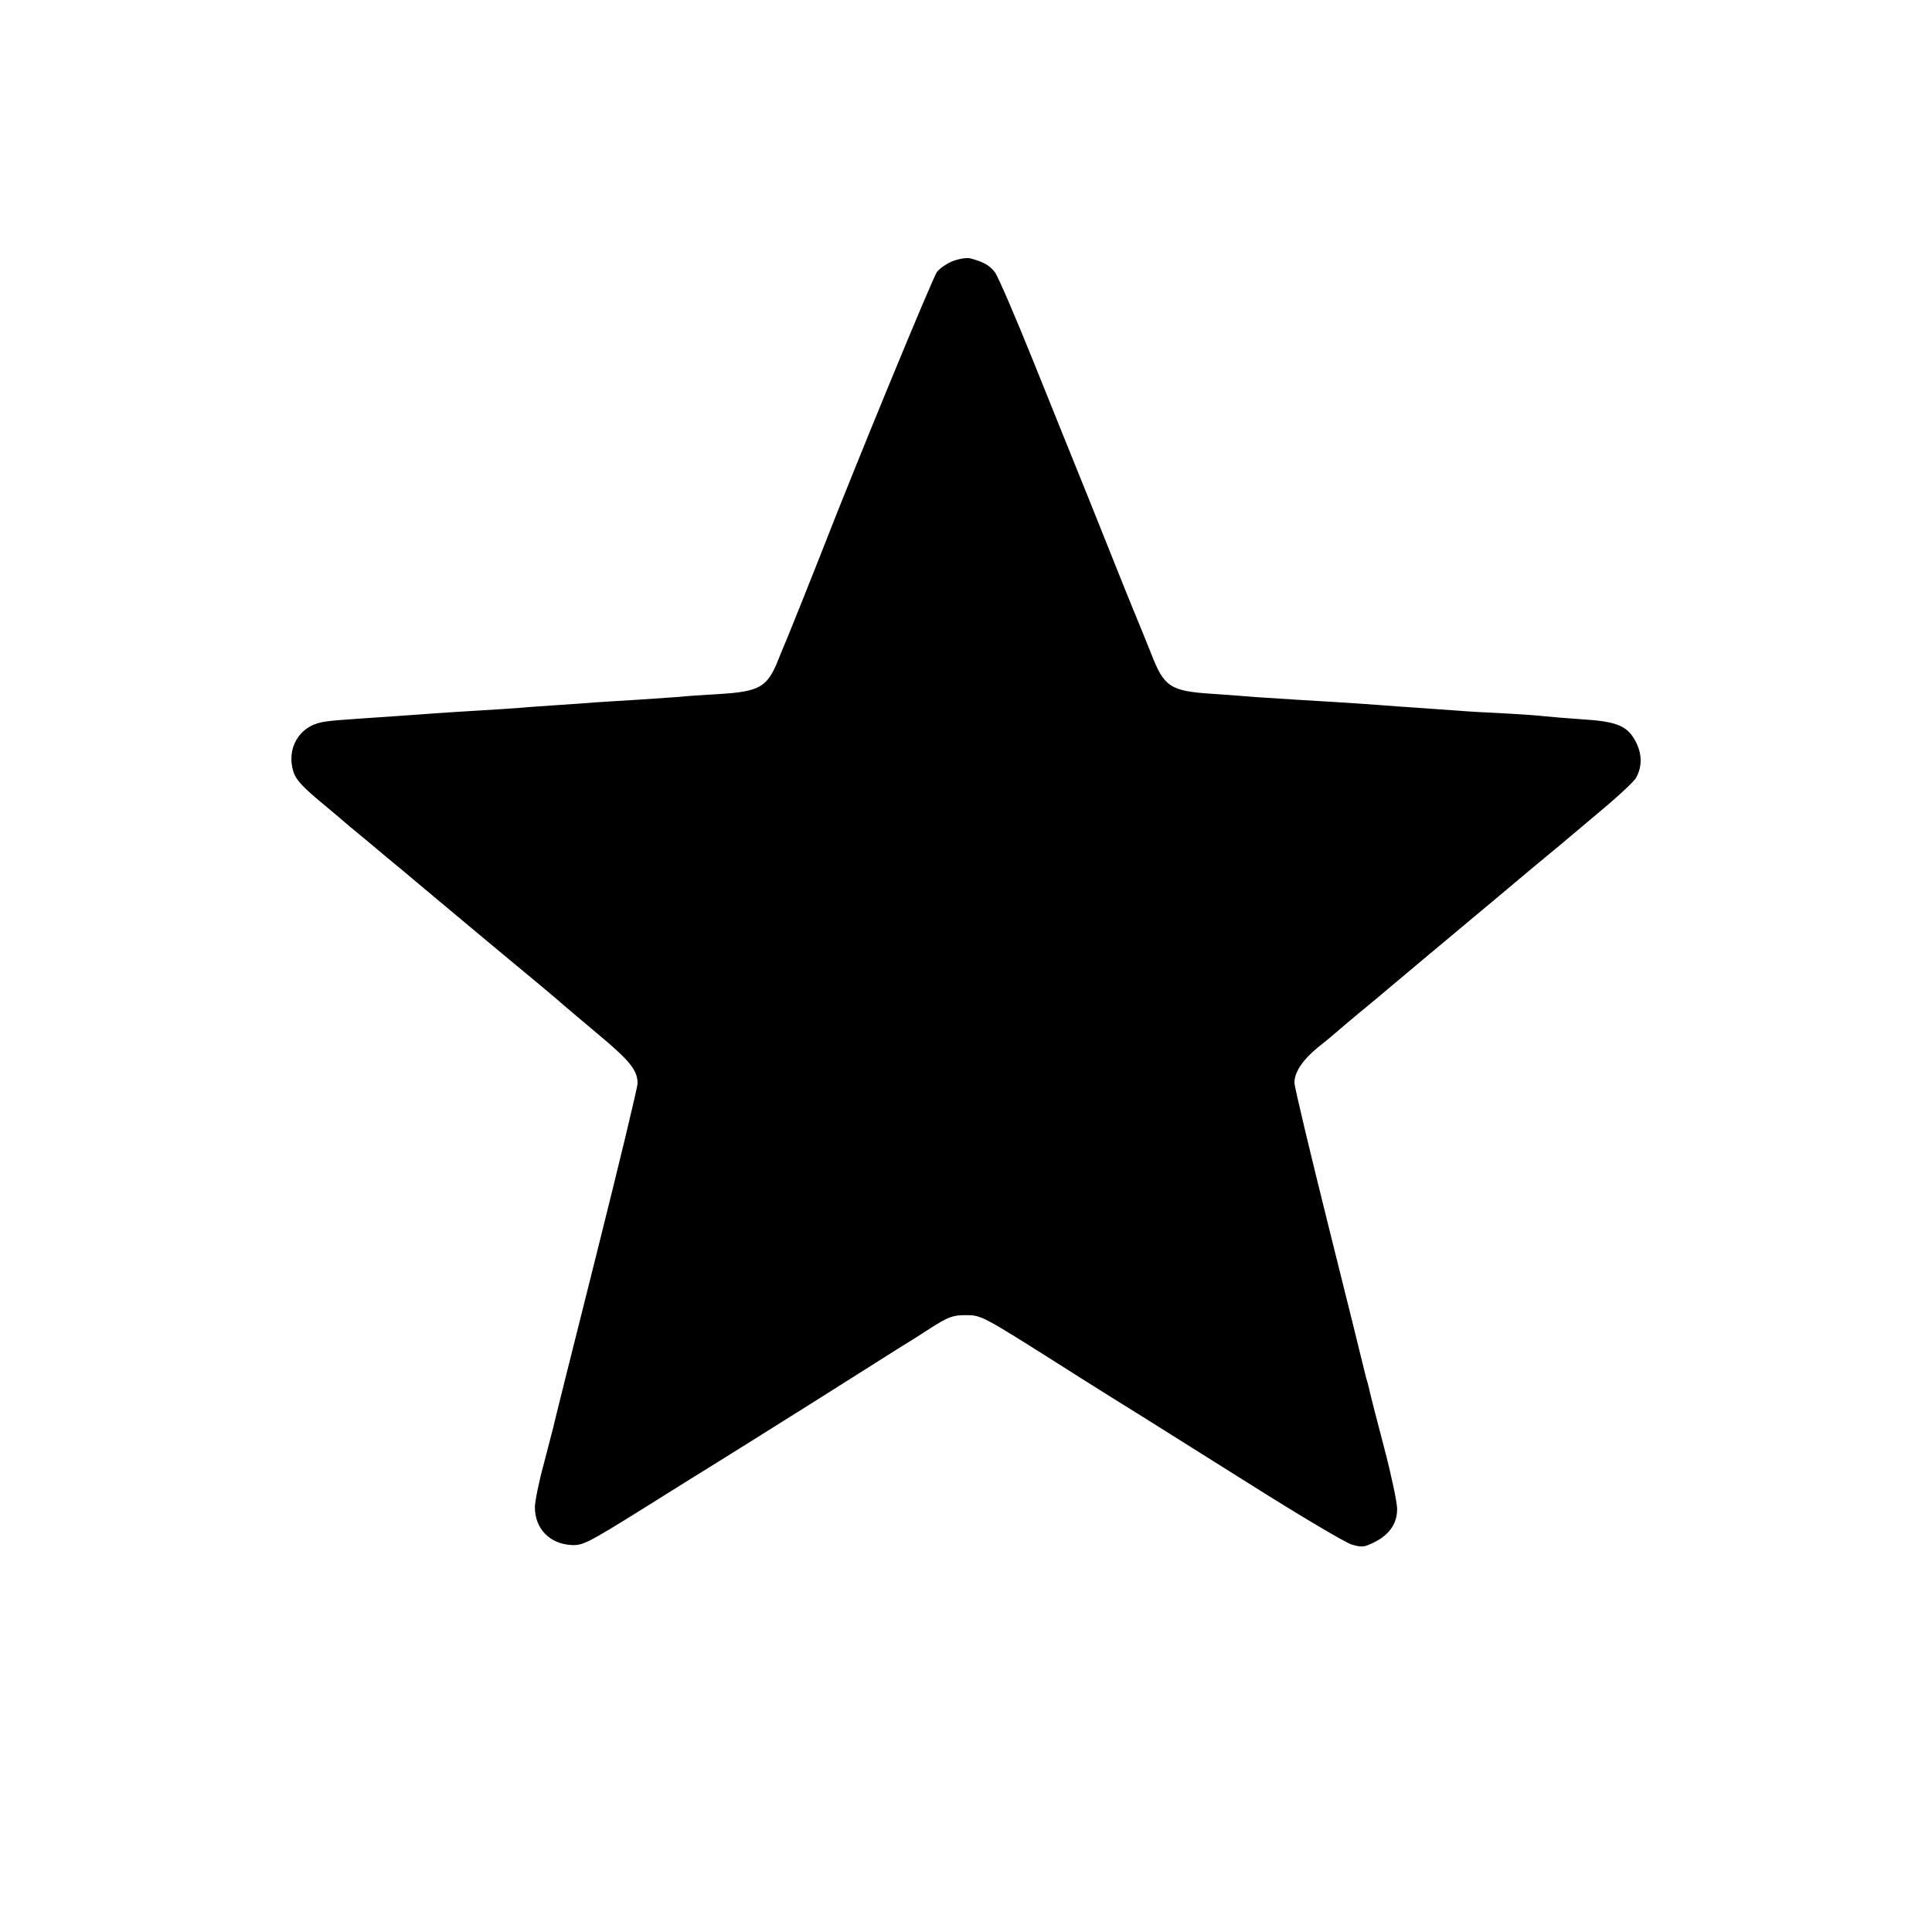
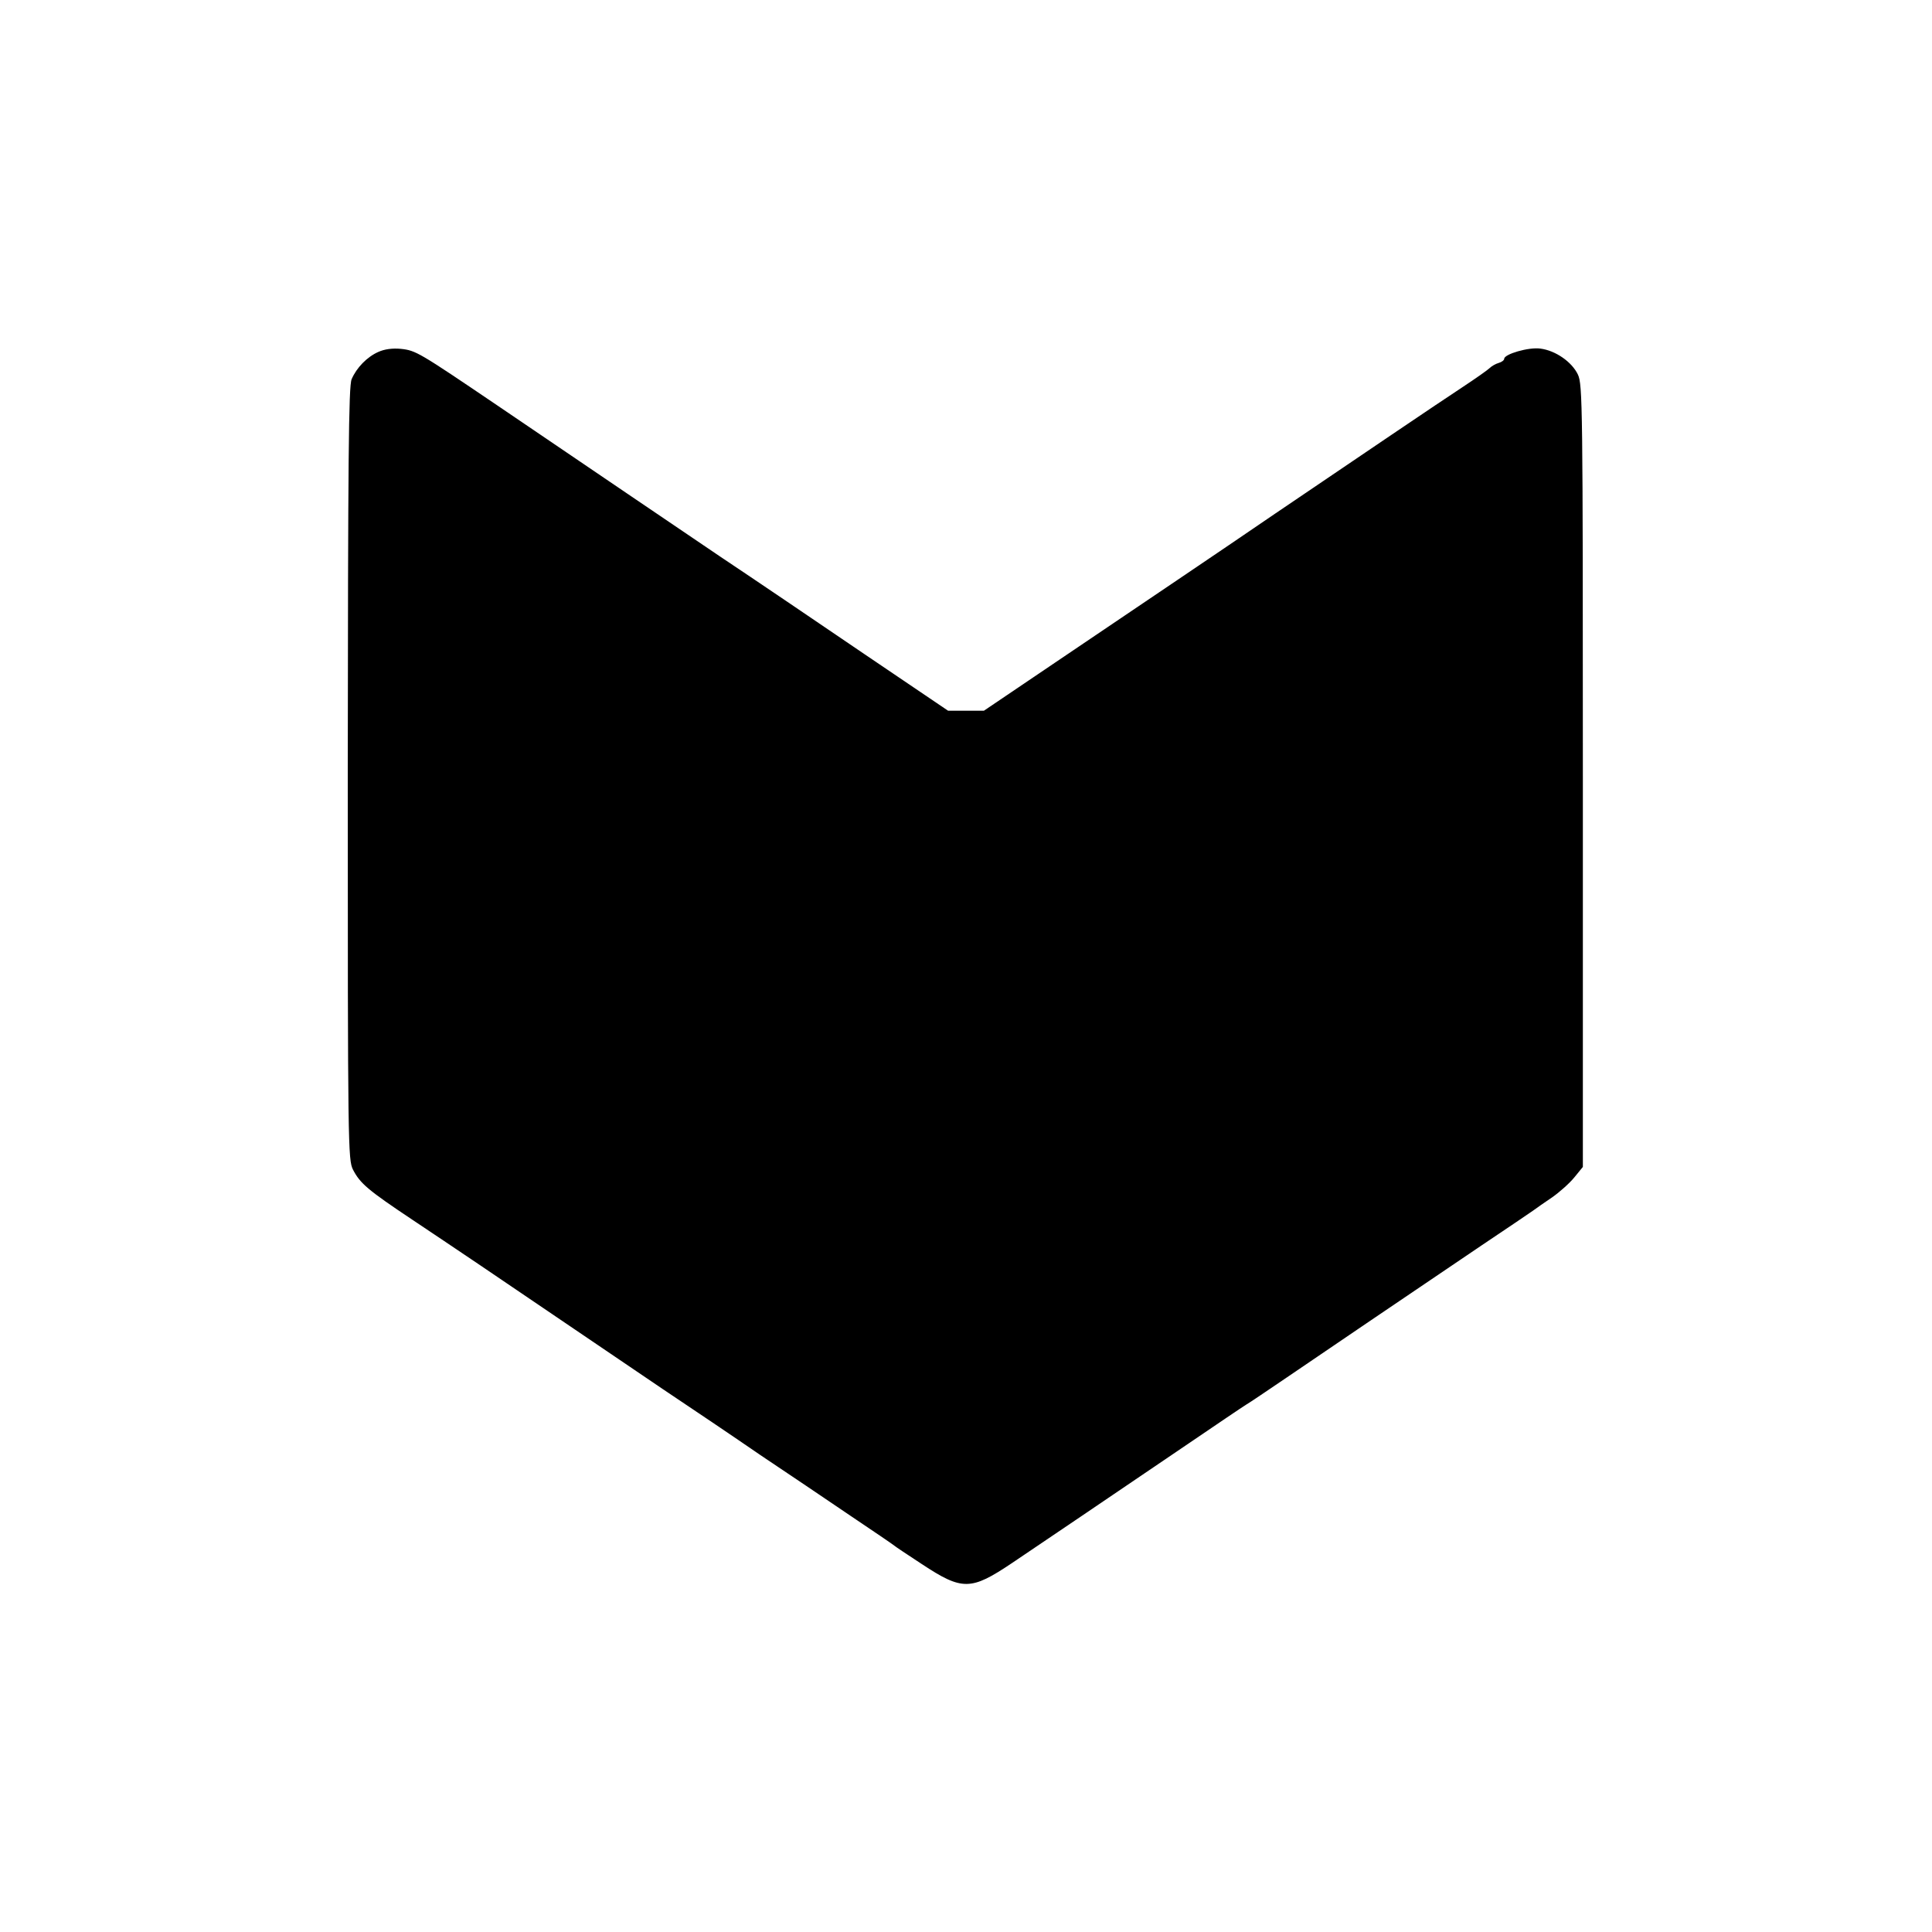
<svg xmlns="http://www.w3.org/2000/svg" version="1.0" width="700pt" height="700pt" viewBox="0 0 700 700" preserveAspectRatio="xMidYMid meet">
  <g transform="translate(0,700) scale(0.1,-0.1)" fill="#000000" stroke="none">
-     <path d="M3455 6055 c-22 -8 -49 -26 -60 -40 -15 -19 -301 -713 -422 -1025 -21 -54 -115 -289 -122 -305 -5 -11 -19 -45 -31 -75 -40 -101 -68 -116 -220 -125 -52 -3 -115 -7 -140 -10 -25 -2 -90 -6 -145 -10 -55 -3 -127 -8 -160 -10 -33 -3 -96 -7 -140 -10 -44 -3 -105 -7 -135 -10 -30 -2 -100 -7 -155 -10 -55 -3 -125 -8 -155 -10 -30 -2 -93 -7 -140 -10 -206 -14 -237 -16 -265 -22 -82 -16 -128 -96 -102 -179 8 -27 32 -54 97 -108 47 -39 87 -73 90 -76 3 -3 30 -25 60 -50 30 -25 57 -47 60 -50 3 -3 30 -25 60 -50 30 -25 57 -47 60 -50 3 -3 127 -106 275 -230 149 -123 272 -226 275 -230 3 -3 58 -49 122 -103 119 -99 148 -134 148 -182 0 -15 -68 -297 -151 -628 -83 -331 -153 -609 -154 -617 -2 -8 -18 -69 -35 -135 -18 -66 -32 -136 -32 -156 0 -78 54 -133 133 -137 41 -2 60 8 259 132 118 74 240 150 271 169 31 19 187 117 348 218 160 101 302 191 315 199 14 8 60 37 103 65 69 44 84 50 133 50 54 0 60 -3 315 -164 143 -91 287 -181 320 -201 33 -21 209 -131 390 -245 182 -115 349 -214 372 -221 37 -11 46 -10 82 8 55 27 84 69 83 122 0 22 -21 122 -47 221 -26 99 -49 188 -51 198 -2 10 -6 27 -9 37 -3 10 -8 27 -10 37 -2 10 -60 244 -129 520 -69 277 -126 515 -126 530 0 39 30 83 86 129 27 21 51 41 54 44 3 3 72 62 155 130 82 69 161 135 175 147 14 11 88 74 165 138 77 64 151 126 165 138 14 12 50 42 80 67 30 25 64 53 75 62 11 9 76 64 145 122 70 58 131 115 138 128 22 41 22 85 -1 130 -30 58 -67 74 -197 82 -58 4 -118 9 -135 11 -16 2 -79 7 -140 10 -60 3 -137 7 -170 10 -33 2 -96 7 -140 10 -44 3 -107 7 -140 10 -94 7 -223 15 -310 20 -44 3 -107 7 -140 9 -33 3 -105 8 -160 12 -156 10 -177 24 -225 148 -18 44 -38 95 -45 111 -7 17 -31 75 -53 130 -22 55 -76 190 -120 300 -45 110 -136 338 -204 506 -68 169 -132 318 -143 332 -18 25 -43 39 -90 51 -11 3 -38 -1 -60 -9z" />
+     <path d="M1371 5725 c-41 -18 -79 -57 -97 -99 -11 -25 -13 -289 -14 -1429 0 -1355 1 -1399 19 -1435 26 -50 54 -74 216 -182 138 -92 319 -214 585 -395 74 -50 218 -148 320 -217 102 -68 262 -176 355 -240 94 -63 240 -161 325 -219 85 -57 157 -106 160 -109 3 -3 48 -33 100 -67 147 -97 178 -96 327 4 104 70 342 231 641 434 100 68 193 131 206 139 14 8 80 53 148 99 132 90 440 299 708 480 91 61 174 117 185 125 11 8 42 30 69 48 27 19 63 51 80 72 l31 38 0 1416 c0 1346 -1 1419 -18 1455 -22 46 -81 87 -136 94 -42 6 -131 -20 -131 -37 0 -5 -9 -12 -20 -15 -11 -3 -26 -12 -32 -18 -7 -7 -51 -38 -98 -69 -84 -55 -379 -255 -680 -459 -85 -58 -245 -167 -355 -241 -110 -74 -312 -211 -450 -304 l-250 -169 -65 0 -65 0 -303 205 c-166 113 -402 273 -525 355 -214 145 -415 281 -805 546 -285 193 -295 199 -349 205 -31 3 -60 -1 -82 -11z" />
  </g>
</svg>
